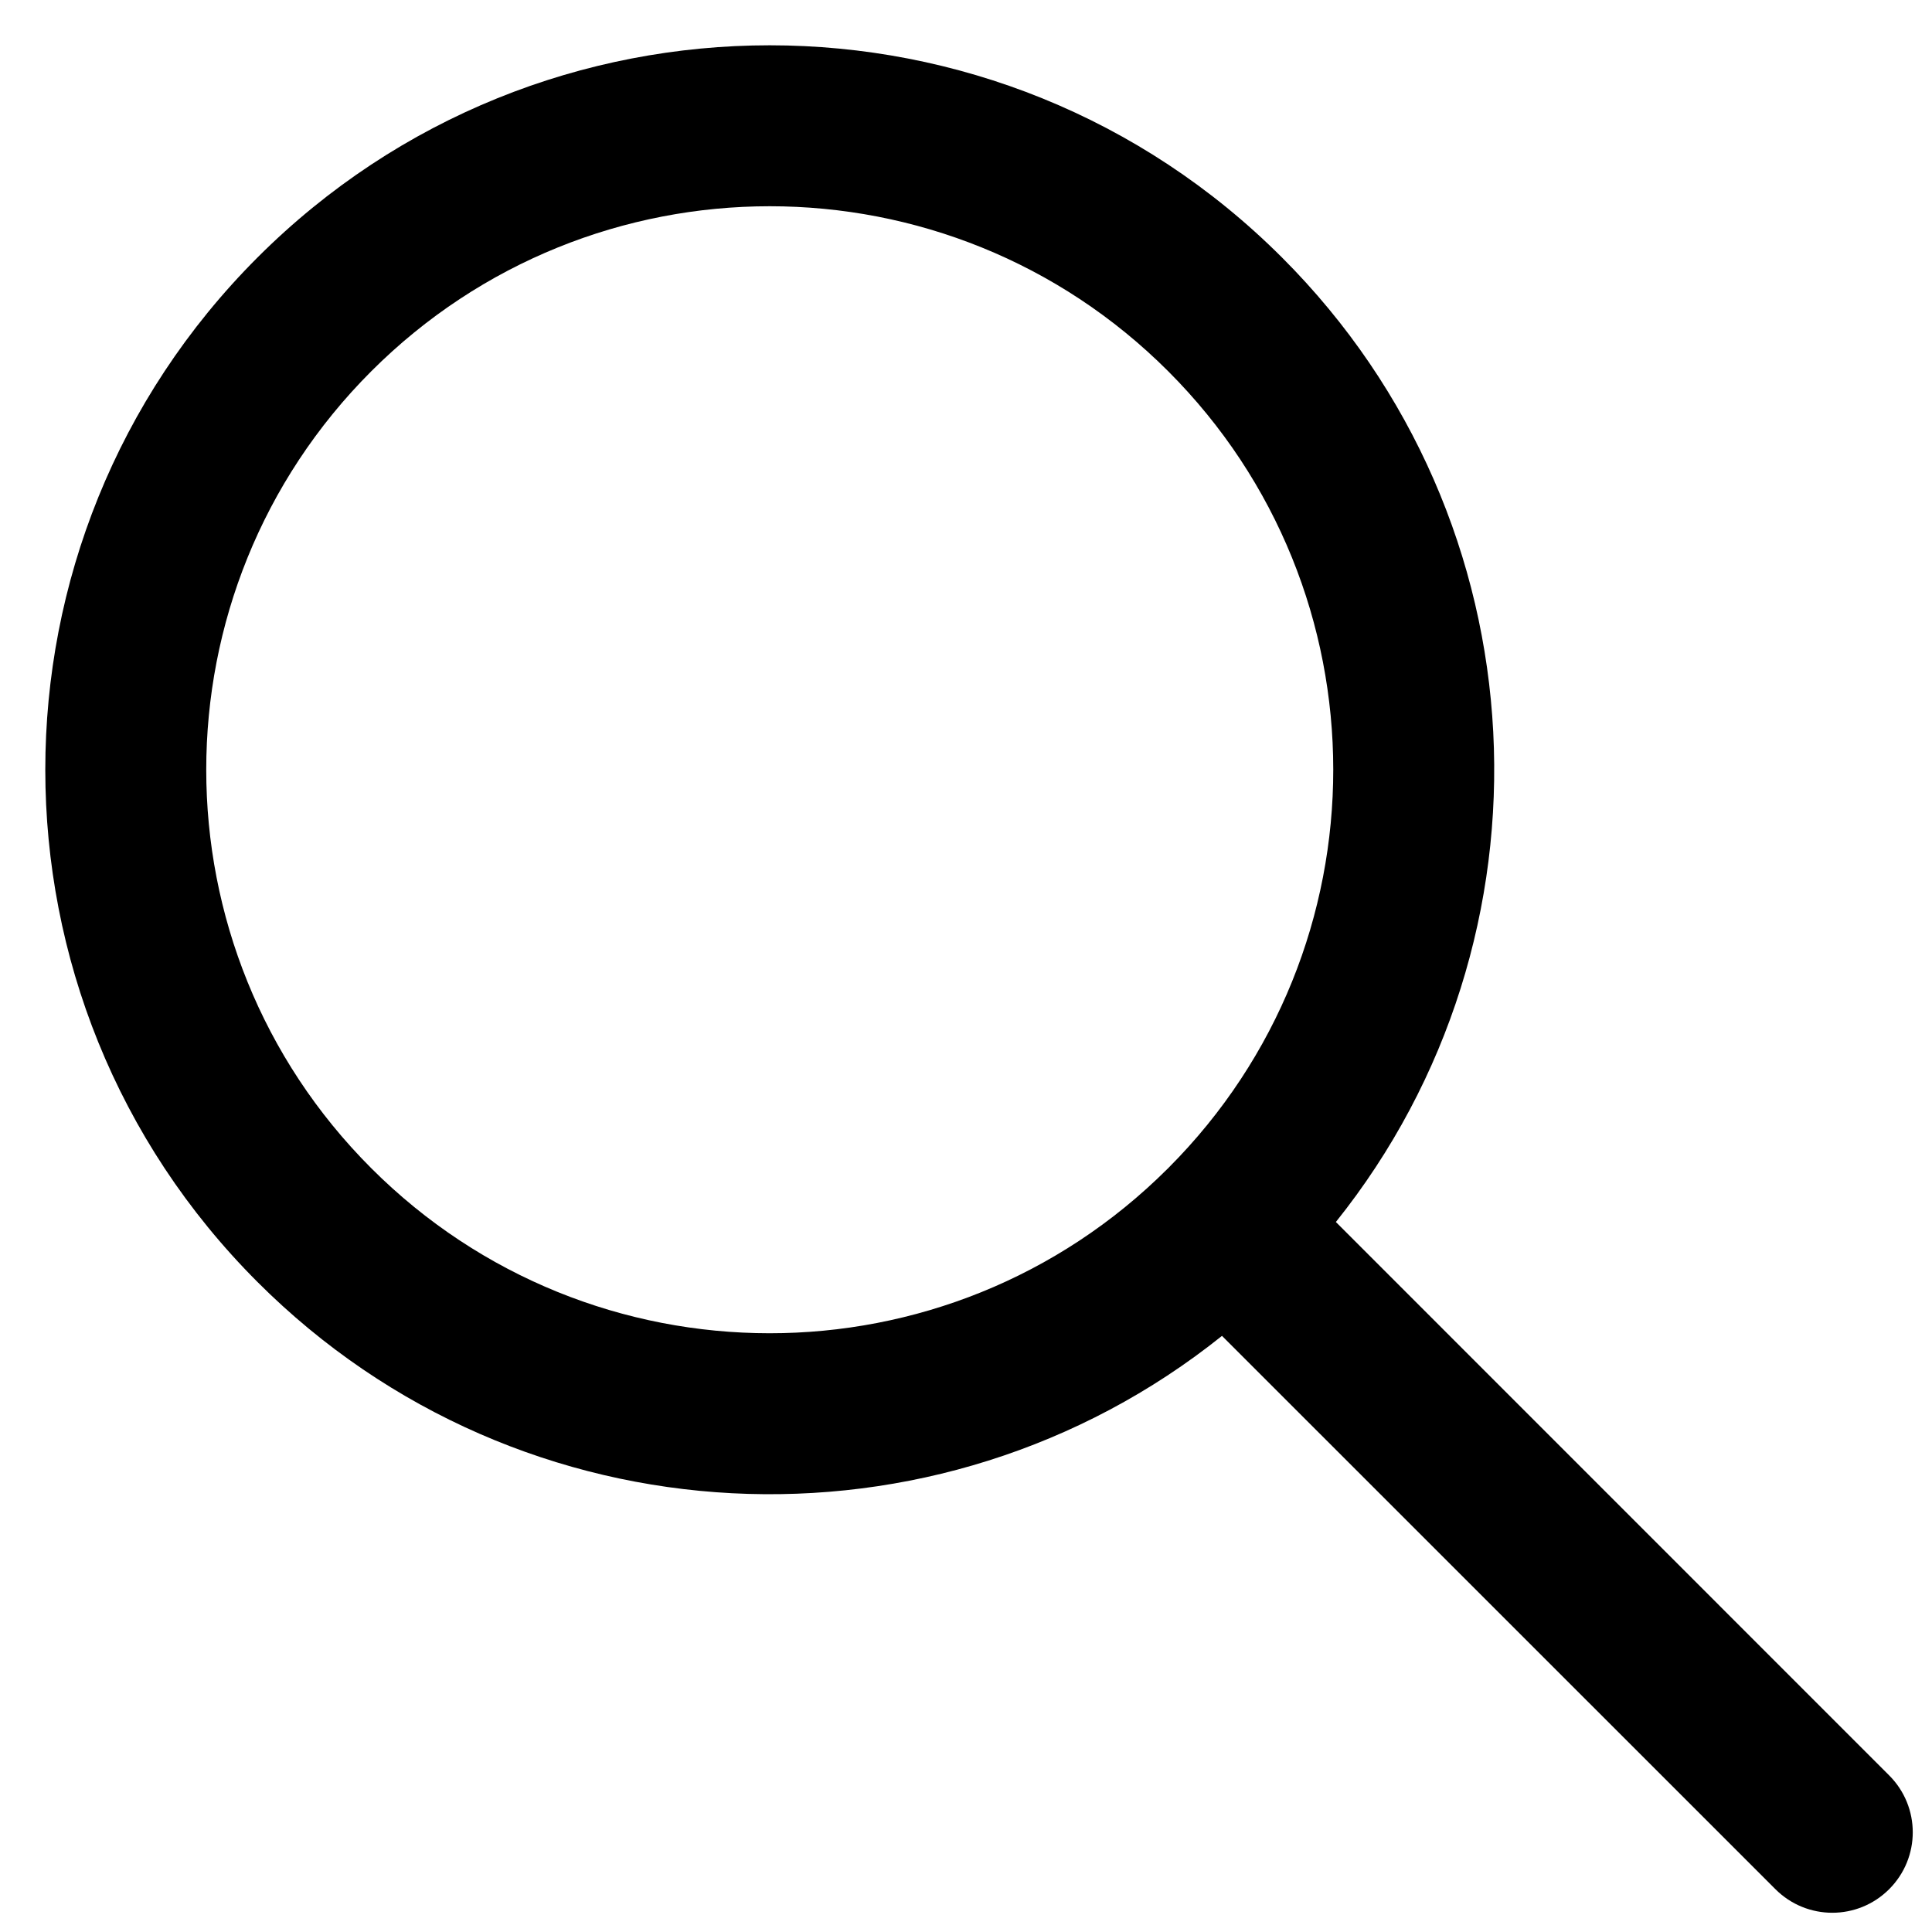
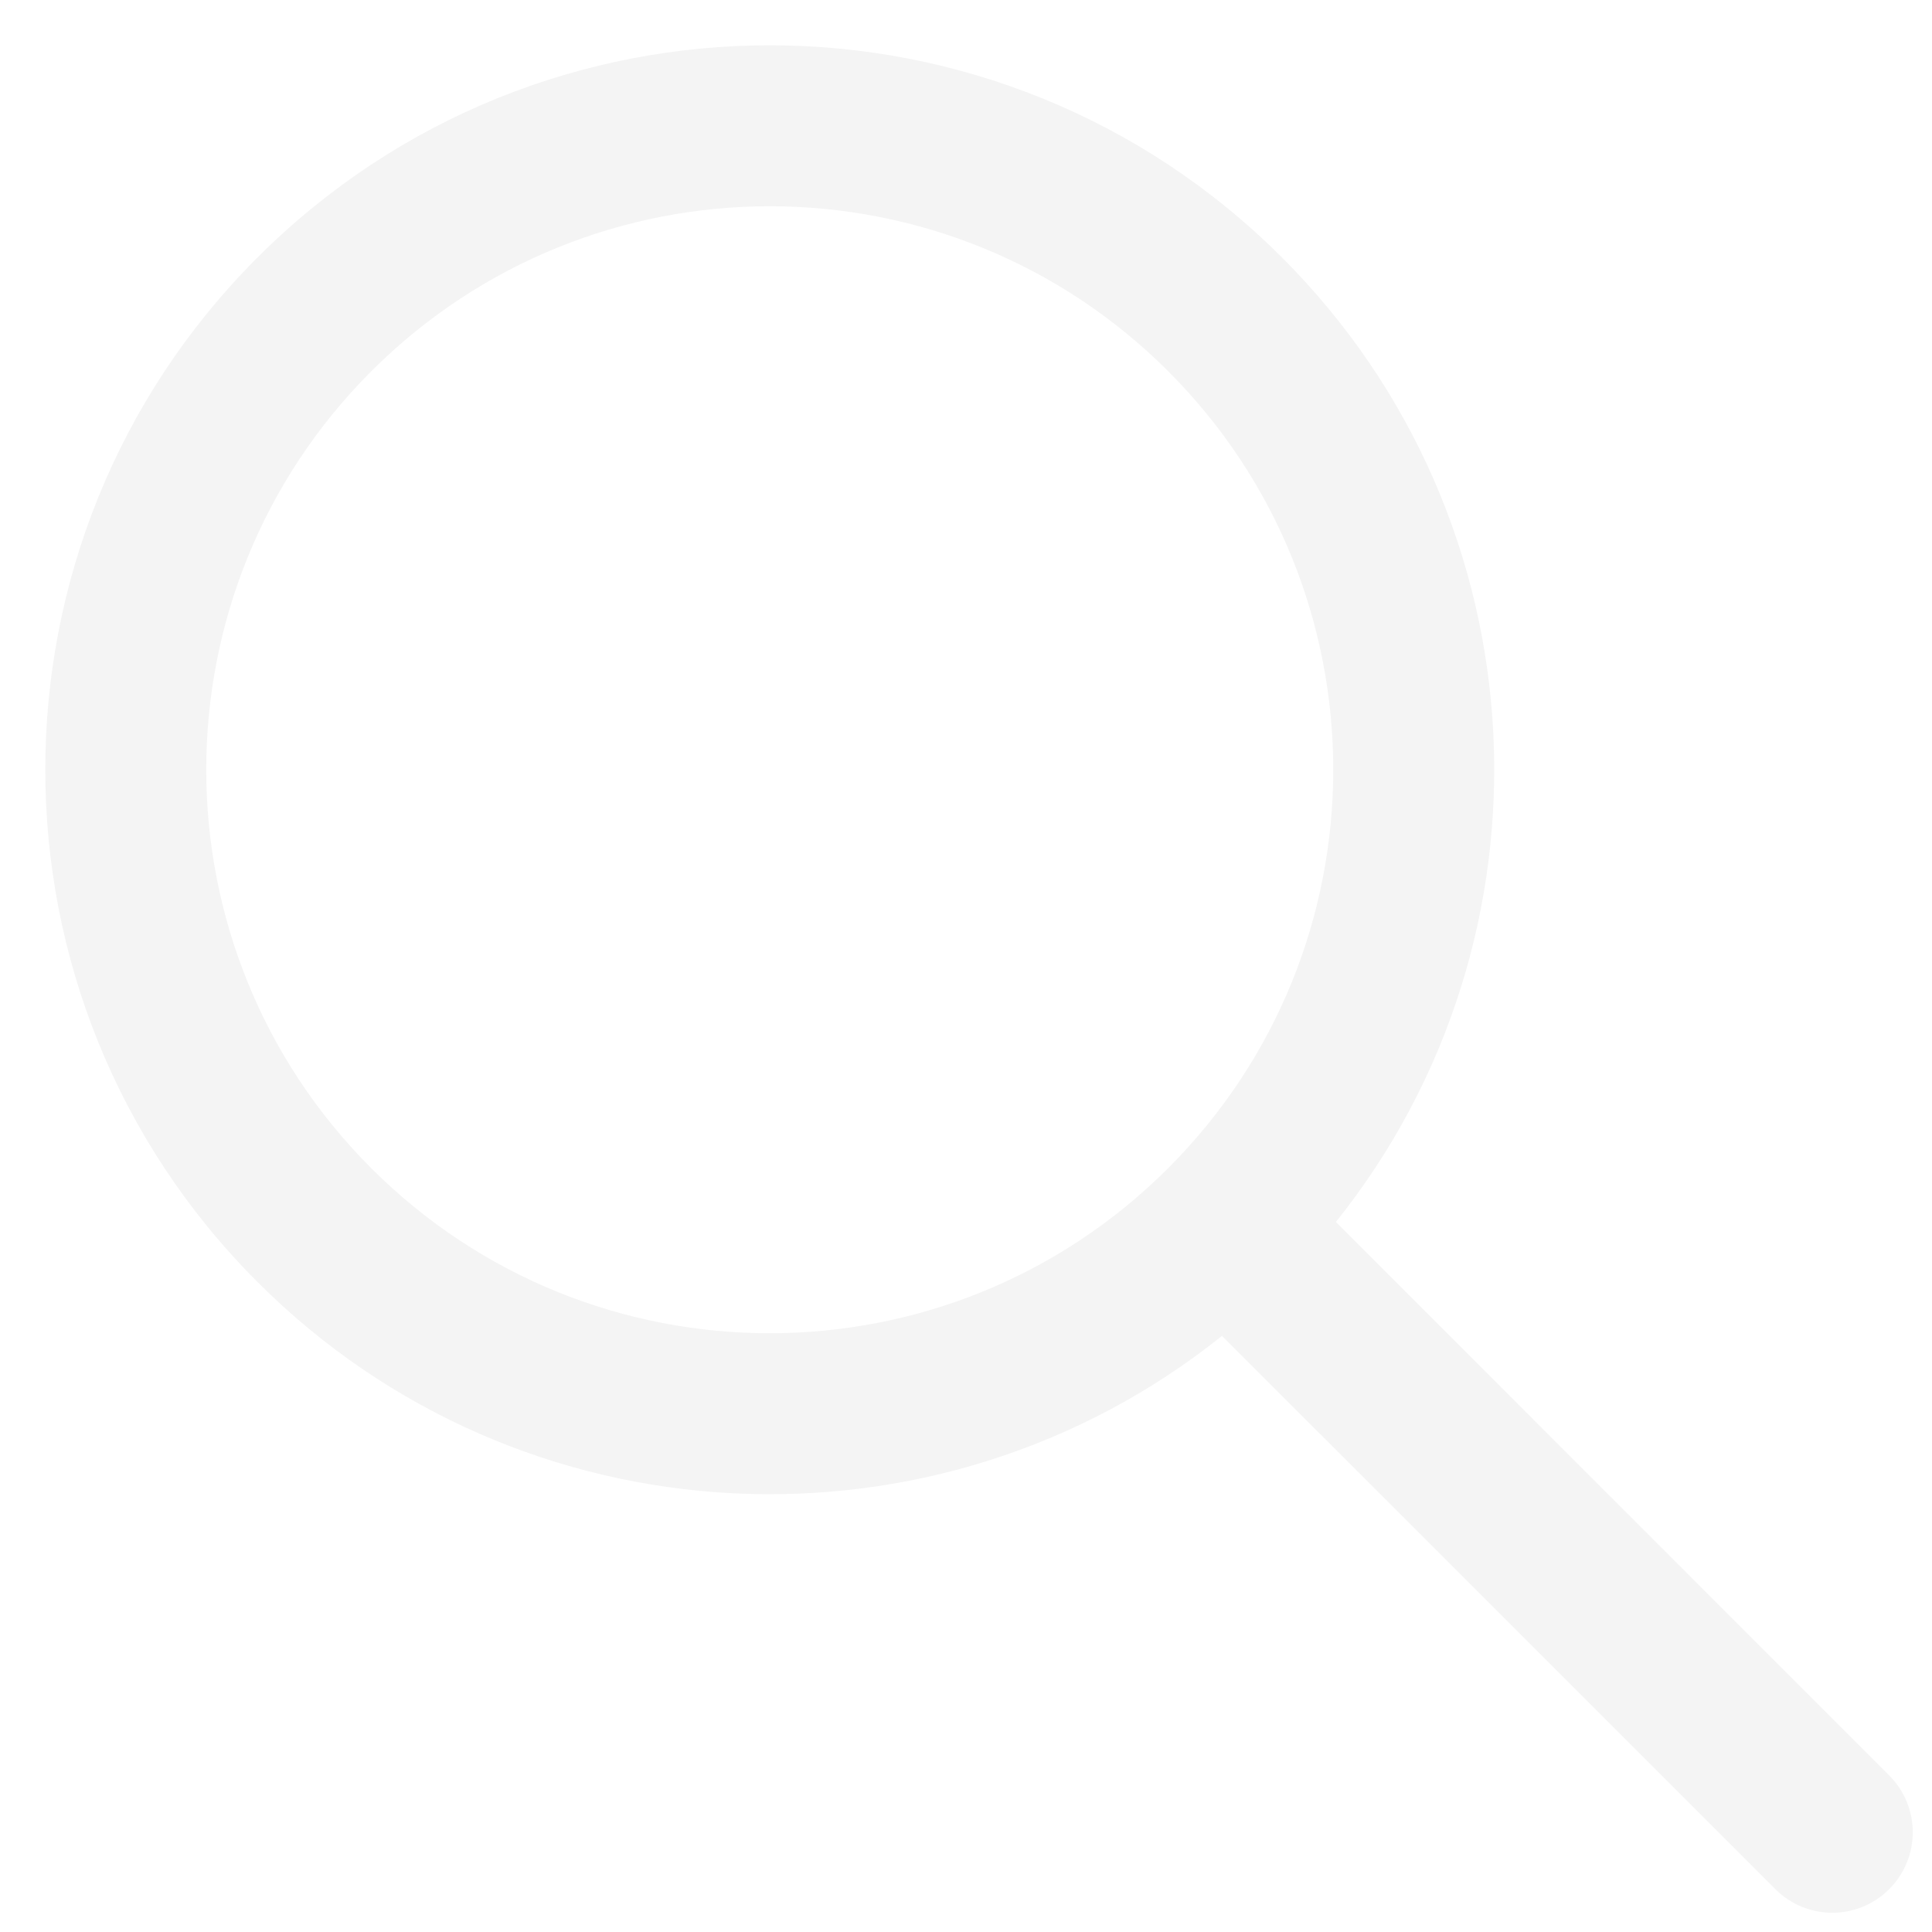
<svg xmlns="http://www.w3.org/2000/svg" width="18" height="18" viewBox="0 0 18 18" fill="none">
-   <path fill-rule="evenodd" clip-rule="evenodd" d="M11.385 12.446C8.735 14.568 4.855 14.401 2.399 11.944C-0.237 9.309 -0.237 5.035 2.399 2.399C5.035 -0.237 9.308 -0.237 11.944 2.399C14.401 4.855 14.568 8.735 12.446 11.385L17.601 16.541C17.894 16.834 17.894 17.308 17.601 17.601C17.308 17.894 16.834 17.894 16.541 17.601L11.385 12.446ZM3.459 10.884C1.409 8.834 1.409 5.51 3.459 3.459C5.51 1.409 8.834 1.409 10.884 3.459C12.933 5.508 12.934 8.829 10.888 10.879C10.887 10.881 10.885 10.882 10.884 10.884C10.882 10.885 10.881 10.887 10.879 10.888C8.829 12.934 5.508 12.933 3.459 10.884Z" fill="black" />
+   <path fill-rule="evenodd" clip-rule="evenodd" d="M11.385 12.446C8.735 14.568 4.855 14.401 2.399 11.944C-0.237 9.309 -0.237 5.035 2.399 2.399C5.035 -0.237 9.308 -0.237 11.944 2.399C14.401 4.855 14.568 8.735 12.446 11.385L17.601 16.541C17.894 16.834 17.894 17.308 17.601 17.601C17.308 17.894 16.834 17.894 16.541 17.601L11.385 12.446ZM3.459 10.884C1.409 8.834 1.409 5.51 3.459 3.459C5.51 1.409 8.834 1.409 10.884 3.459C12.933 5.508 12.934 8.829 10.888 10.879C10.887 10.881 10.885 10.882 10.884 10.884C10.882 10.885 10.881 10.887 10.879 10.888C8.829 12.934 5.508 12.933 3.459 10.884Z" fill="#f4f4f4" />
</svg>
